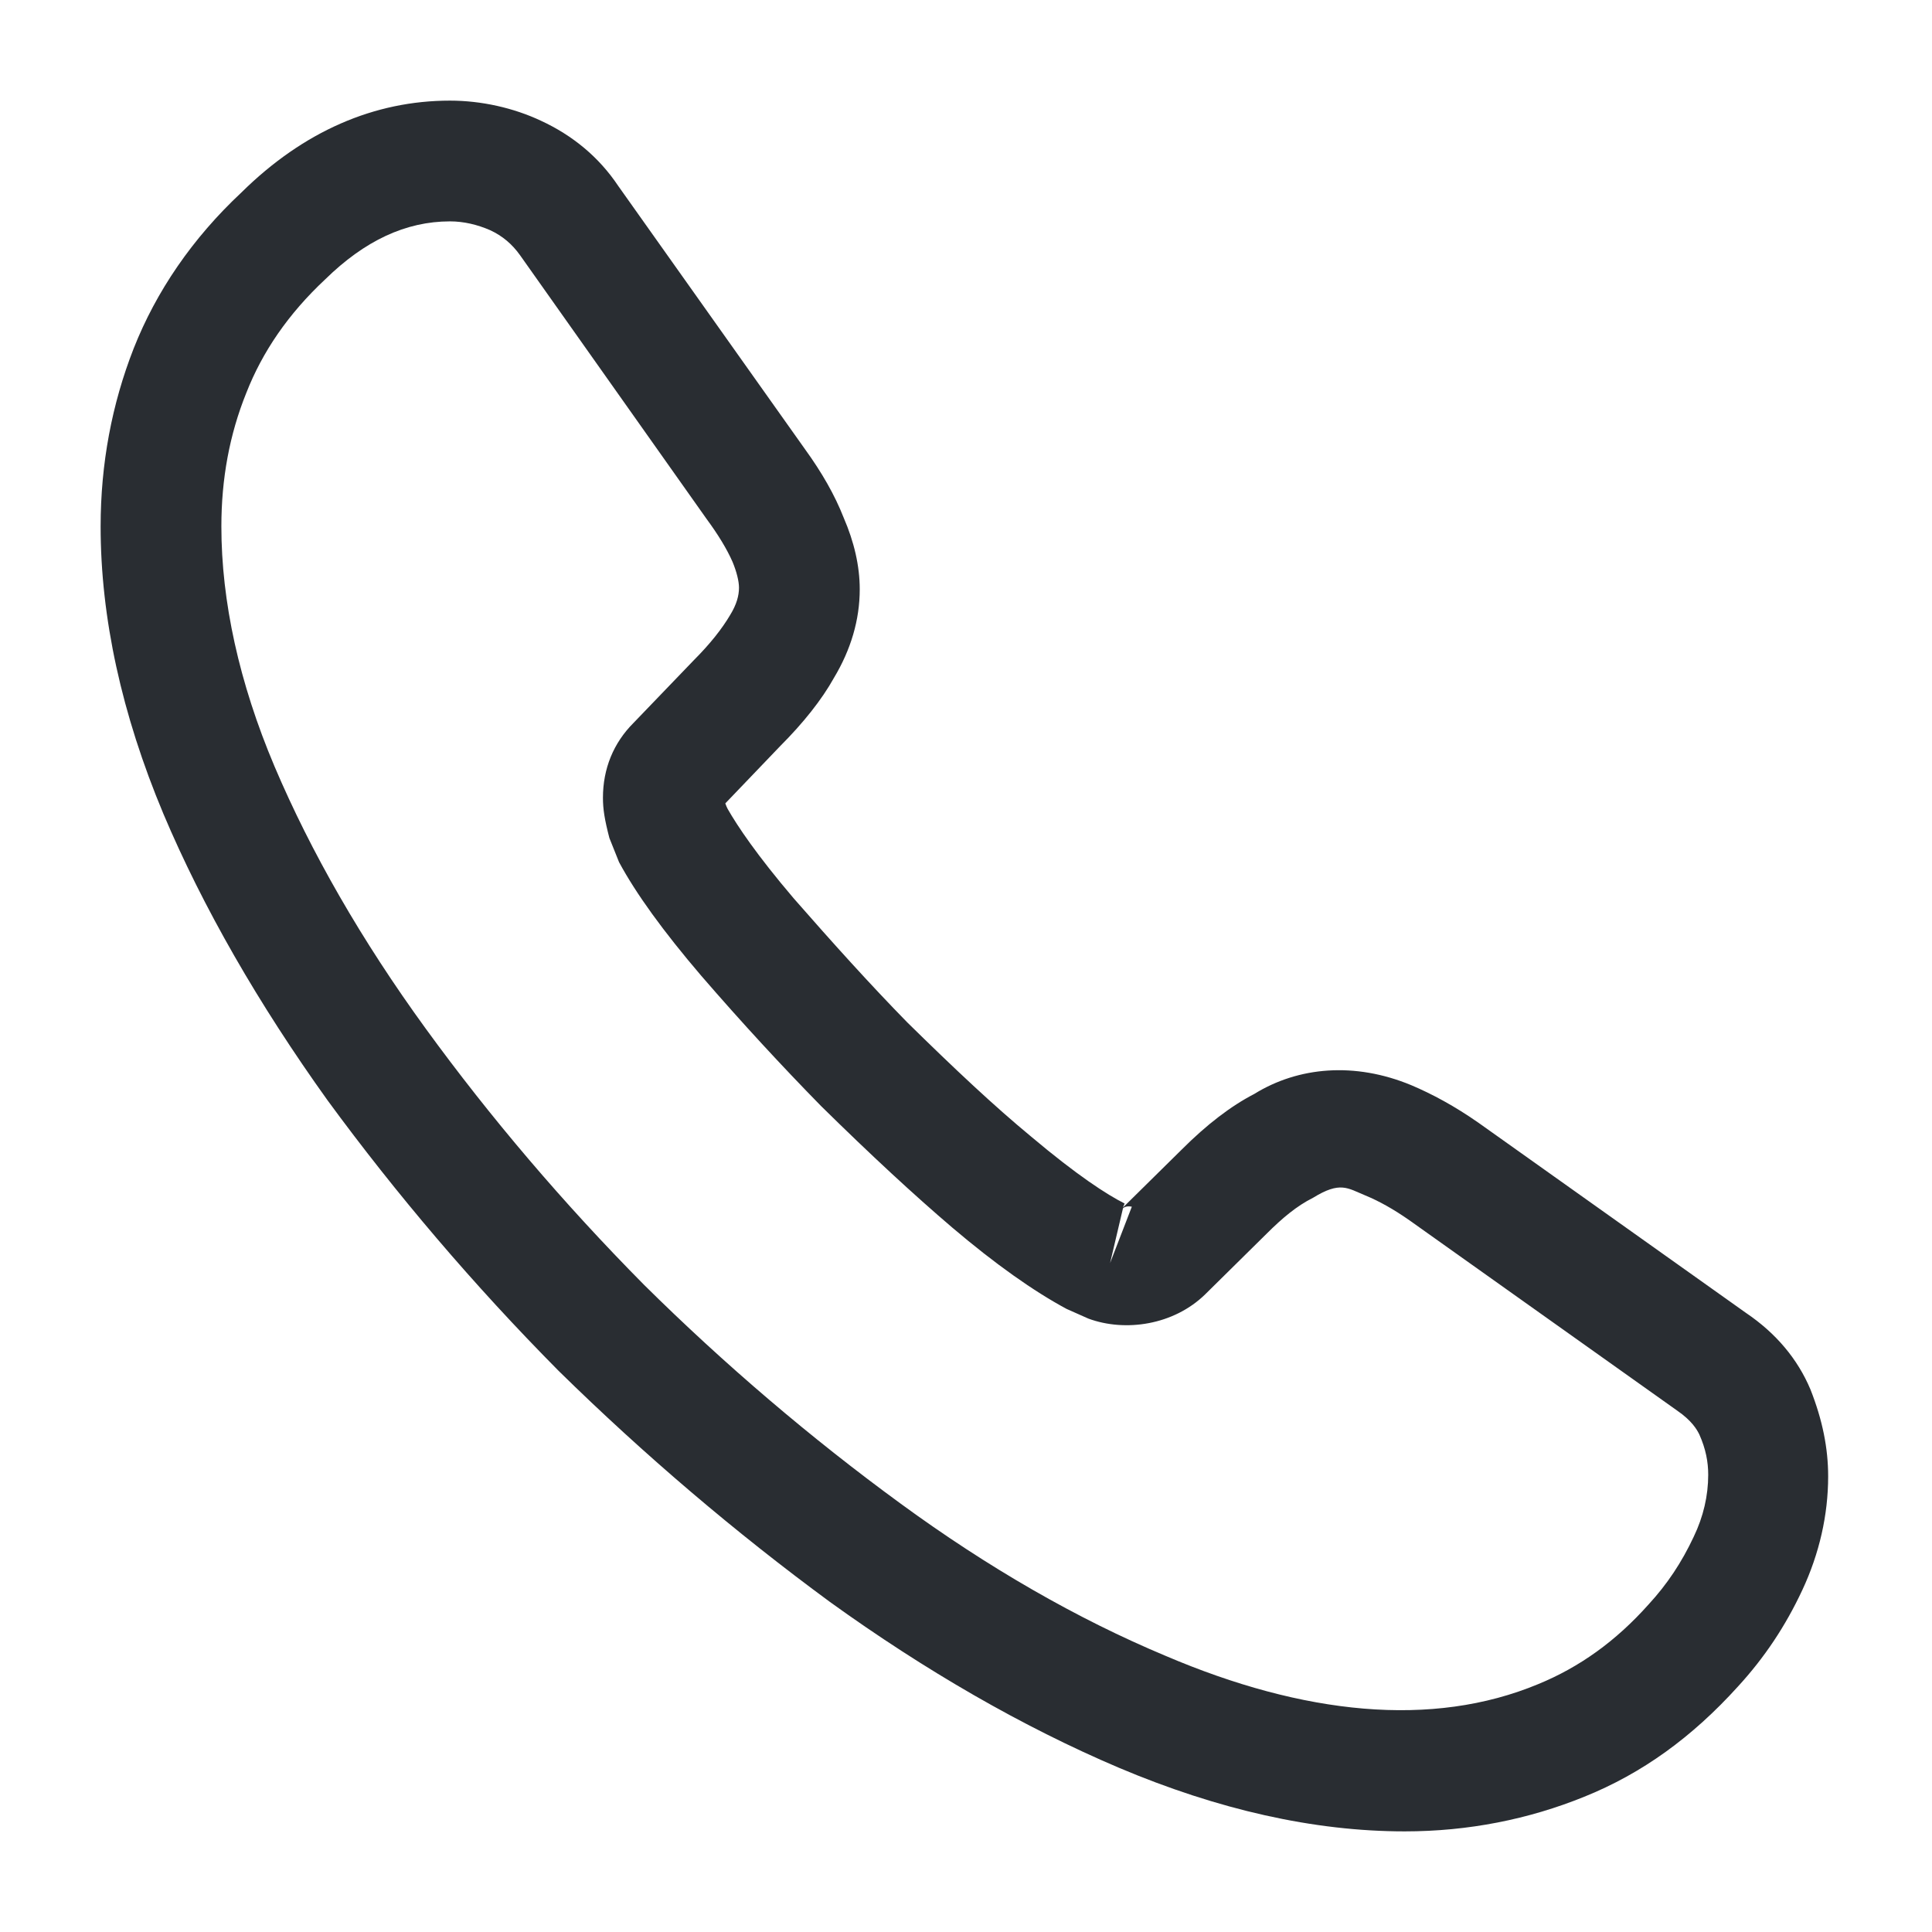
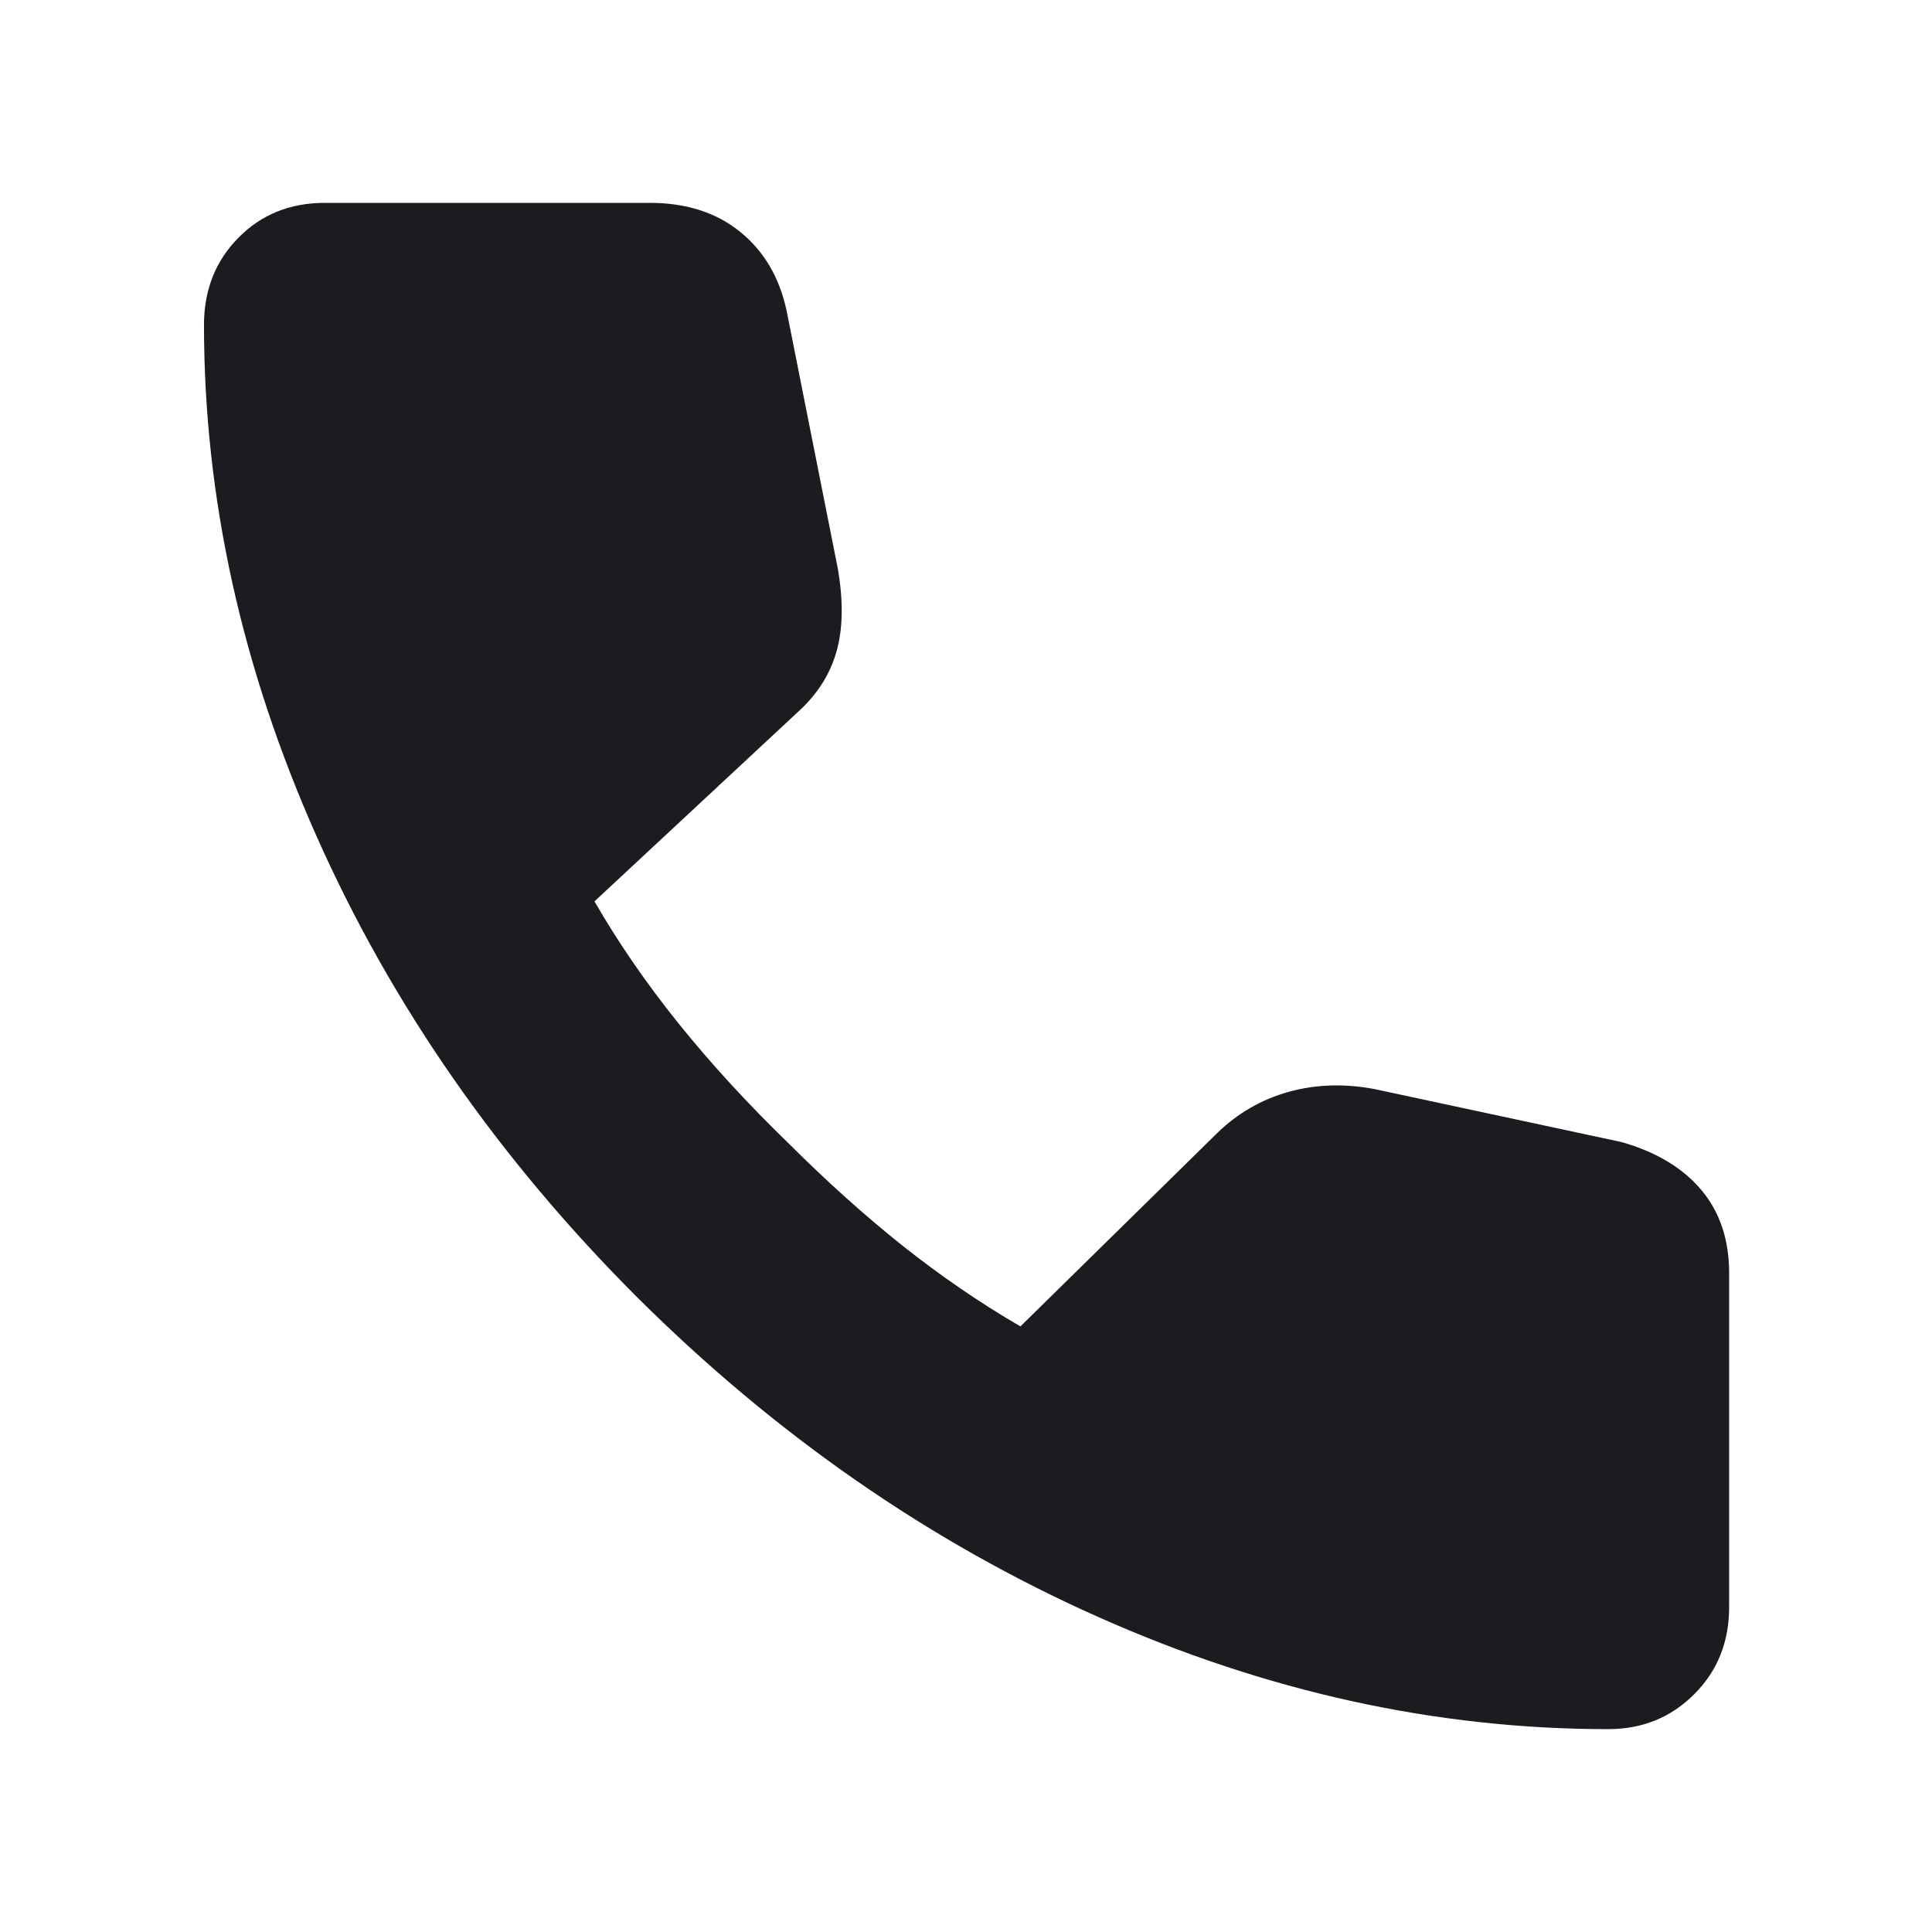
<svg xmlns="http://www.w3.org/2000/svg" width="24" height="24" viewBox="0 0 24 24" fill="none">
-   <path d="M17.45 22.75C16.32 22.75 15.13 22.48 13.9 21.96C12.7 21.45 11.49 20.75 10.31 19.9C9.14 19.04 8.01 18.08 6.94 17.03C5.88 15.96 4.92 14.83 4.07 13.67C3.21 12.47 2.52 11.27 2.03 10.11C1.51 8.87 1.25 7.67 1.25 6.54C1.25 5.76 1.39 5.02 1.66 4.33C1.94 3.62 2.39 2.96 3 2.39C3.77 1.63 4.65 1.25 5.59 1.25C5.98 1.25 6.38 1.34 6.72 1.5C7.11 1.68 7.44 1.95 7.68 2.31L10 5.58C10.21 5.87 10.37 6.15 10.48 6.43C10.61 6.73 10.68 7.03 10.68 7.32C10.68 7.7 10.57 8.07 10.36 8.42C10.21 8.69 9.98 8.98 9.69 9.27L9.01 9.98C9.02 10.01 9.03 10.03 9.04 10.05C9.16 10.26 9.4 10.62 9.86 11.16C10.35 11.72 10.81 12.23 11.27 12.7C11.86 13.28 12.35 13.74 12.81 14.12C13.38 14.6 13.75 14.84 13.97 14.95L13.95 15L14.68 14.28C14.99 13.97 15.29 13.74 15.58 13.59C16.13 13.25 16.83 13.19 17.53 13.48C17.79 13.59 18.07 13.74 18.37 13.95L21.69 16.31C22.06 16.56 22.33 16.88 22.49 17.26C22.64 17.64 22.71 17.99 22.71 18.34C22.71 18.82 22.6 19.3 22.39 19.75C22.18 20.2 21.92 20.59 21.59 20.95C21.02 21.58 20.4 22.03 19.68 22.32C18.99 22.6 18.24 22.75 17.45 22.75ZM5.59 2.75C5.04 2.75 4.53 2.99 4.04 3.47C3.58 3.9 3.26 4.37 3.06 4.88C2.85 5.4 2.75 5.95 2.75 6.54C2.75 7.47 2.97 8.48 3.41 9.52C3.86 10.58 4.49 11.68 5.29 12.78C6.09 13.88 7 14.95 8 15.96C9 16.95 10.08 17.87 11.19 18.68C12.27 19.47 13.38 20.11 14.48 20.57C16.19 21.3 17.79 21.47 19.11 20.92C19.62 20.71 20.07 20.39 20.48 19.93C20.71 19.68 20.89 19.41 21.04 19.09C21.16 18.84 21.22 18.58 21.22 18.32C21.22 18.16 21.19 18 21.11 17.82C21.08 17.76 21.02 17.65 20.83 17.52L17.51 15.16C17.31 15.02 17.13 14.92 16.96 14.85C16.74 14.76 16.65 14.67 16.31 14.88C16.11 14.98 15.93 15.13 15.73 15.33L14.97 16.08C14.58 16.46 13.98 16.55 13.52 16.38L13.25 16.26C12.84 16.04 12.36 15.7 11.83 15.25C11.35 14.84 10.83 14.36 10.2 13.74C9.71 13.24 9.22 12.71 8.71 12.12C8.24 11.57 7.9 11.1 7.69 10.71L7.57 10.41C7.51 10.18 7.49 10.05 7.49 9.91C7.49 9.55 7.62 9.23 7.87 8.98L8.62 8.2C8.82 8 8.97 7.81 9.07 7.64C9.15 7.51 9.18 7.4 9.18 7.3C9.18 7.22 9.15 7.1 9.1 6.98C9.03 6.82 8.92 6.64 8.78 6.45L6.46 3.17C6.36 3.03 6.24 2.93 6.09 2.86C5.93 2.79 5.76 2.75 5.59 2.75ZM13.95 15.01L13.79 15.69L14.06 14.99C14.01 14.98 13.97 14.99 13.95 15.01Z" fill="#292D32" />
+   <mask id="mask0_7_133" style="mask-type:alpha" maskUnits="userSpaceOnUse" x="0" y="0" width="24" height="24">
+     <rect width="24" height="24" fill="#D9D9D9" />
+   </mask>
+   <g mask="url(#mask0_7_133)">
+     <path d="M19.978 21.48C17.838 21.48 15.724 21.015 13.634 20.083C11.544 19.151 9.637 17.828 7.914 16.114C6.191 14.391 4.863 12.482 3.932 10.387C3 8.293 2.534 6.176 2.534 4.036C2.534 3.604 2.676 3.243 2.961 2.954C3.246 2.664 3.604 2.52 4.036 2.52H8.072C8.522 2.52 8.895 2.639 9.191 2.877C9.488 3.116 9.681 3.442 9.771 3.857L10.407 7.06C10.478 7.468 10.472 7.815 10.389 8.102C10.306 8.389 10.141 8.642 9.895 8.86L7.385 11.197C7.68 11.71 8.029 12.216 8.431 12.716C8.833 13.215 9.29 13.713 9.802 14.209C10.272 14.678 10.743 15.101 11.215 15.477C11.688 15.852 12.175 16.186 12.676 16.477L15.125 14.071C15.379 13.826 15.673 13.657 16.009 13.563C16.345 13.47 16.7 13.458 17.075 13.529L20.143 14.187C20.575 14.31 20.905 14.509 21.135 14.783C21.365 15.056 21.48 15.401 21.48 15.815V19.964C21.48 20.396 21.336 20.757 21.046 21.046C20.757 21.336 20.401 21.48 19.978 21.48Z" fill="#1C1B1F" />
+   </g>
</svg>
